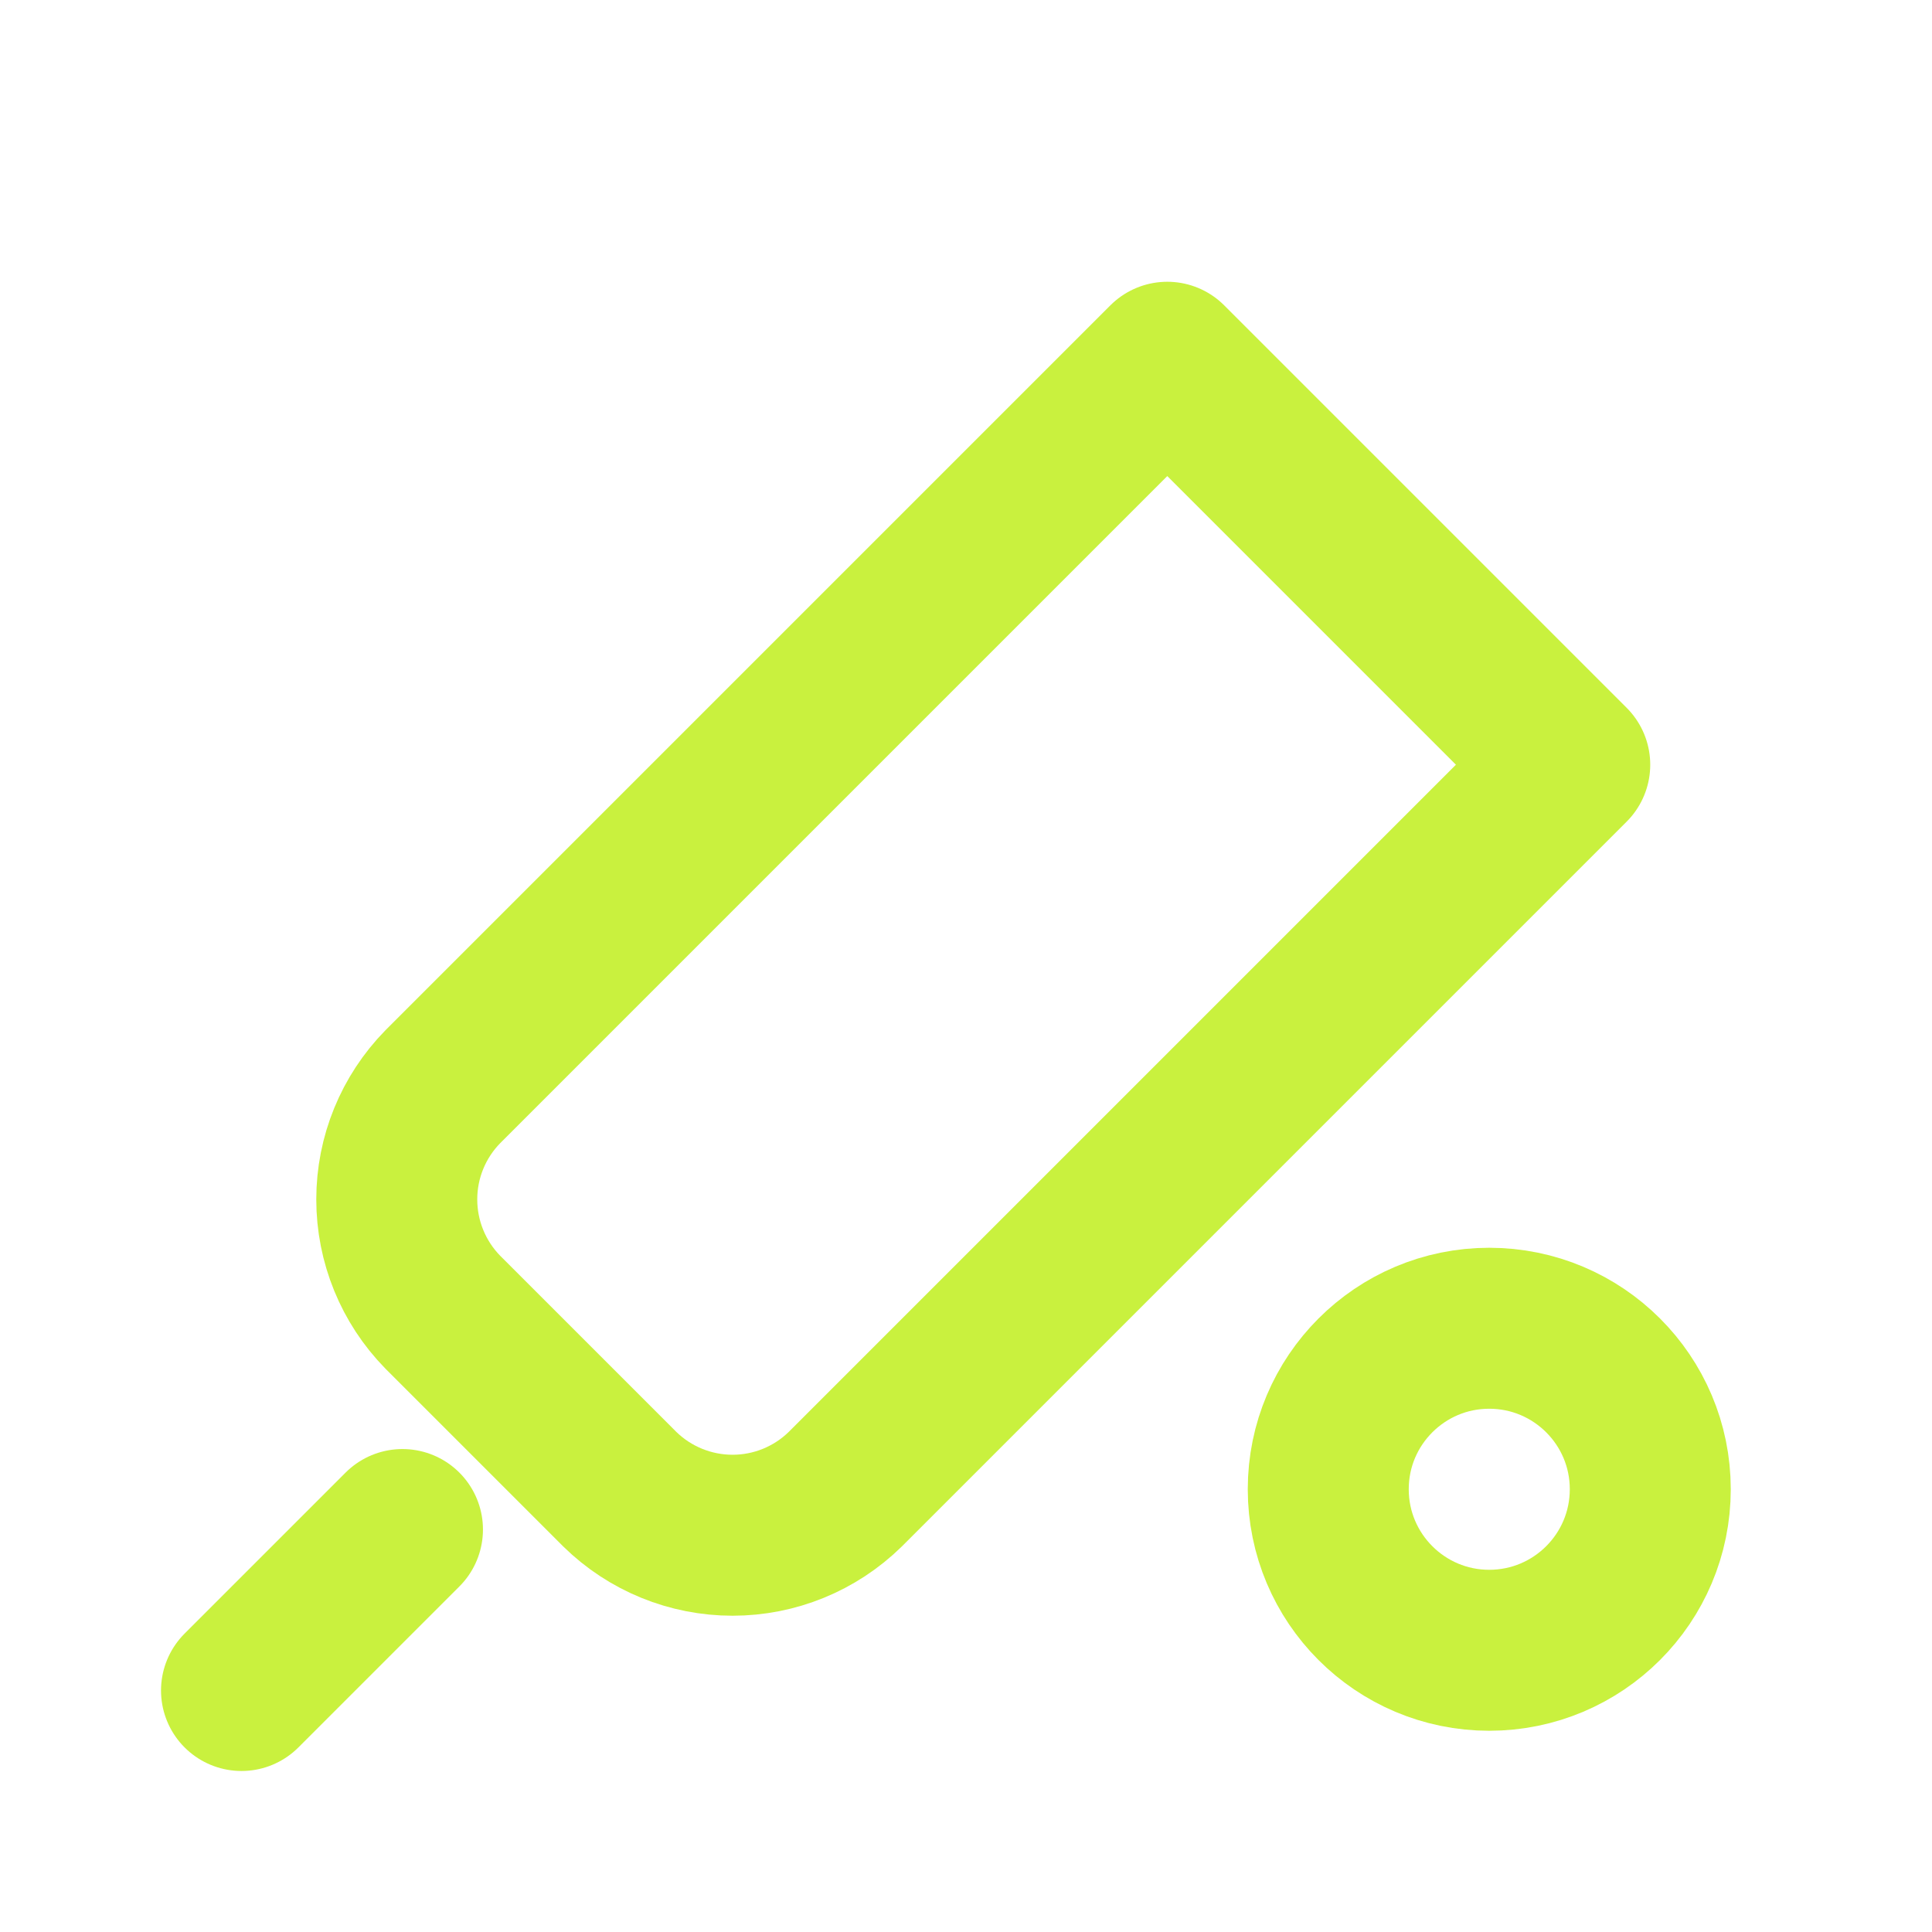
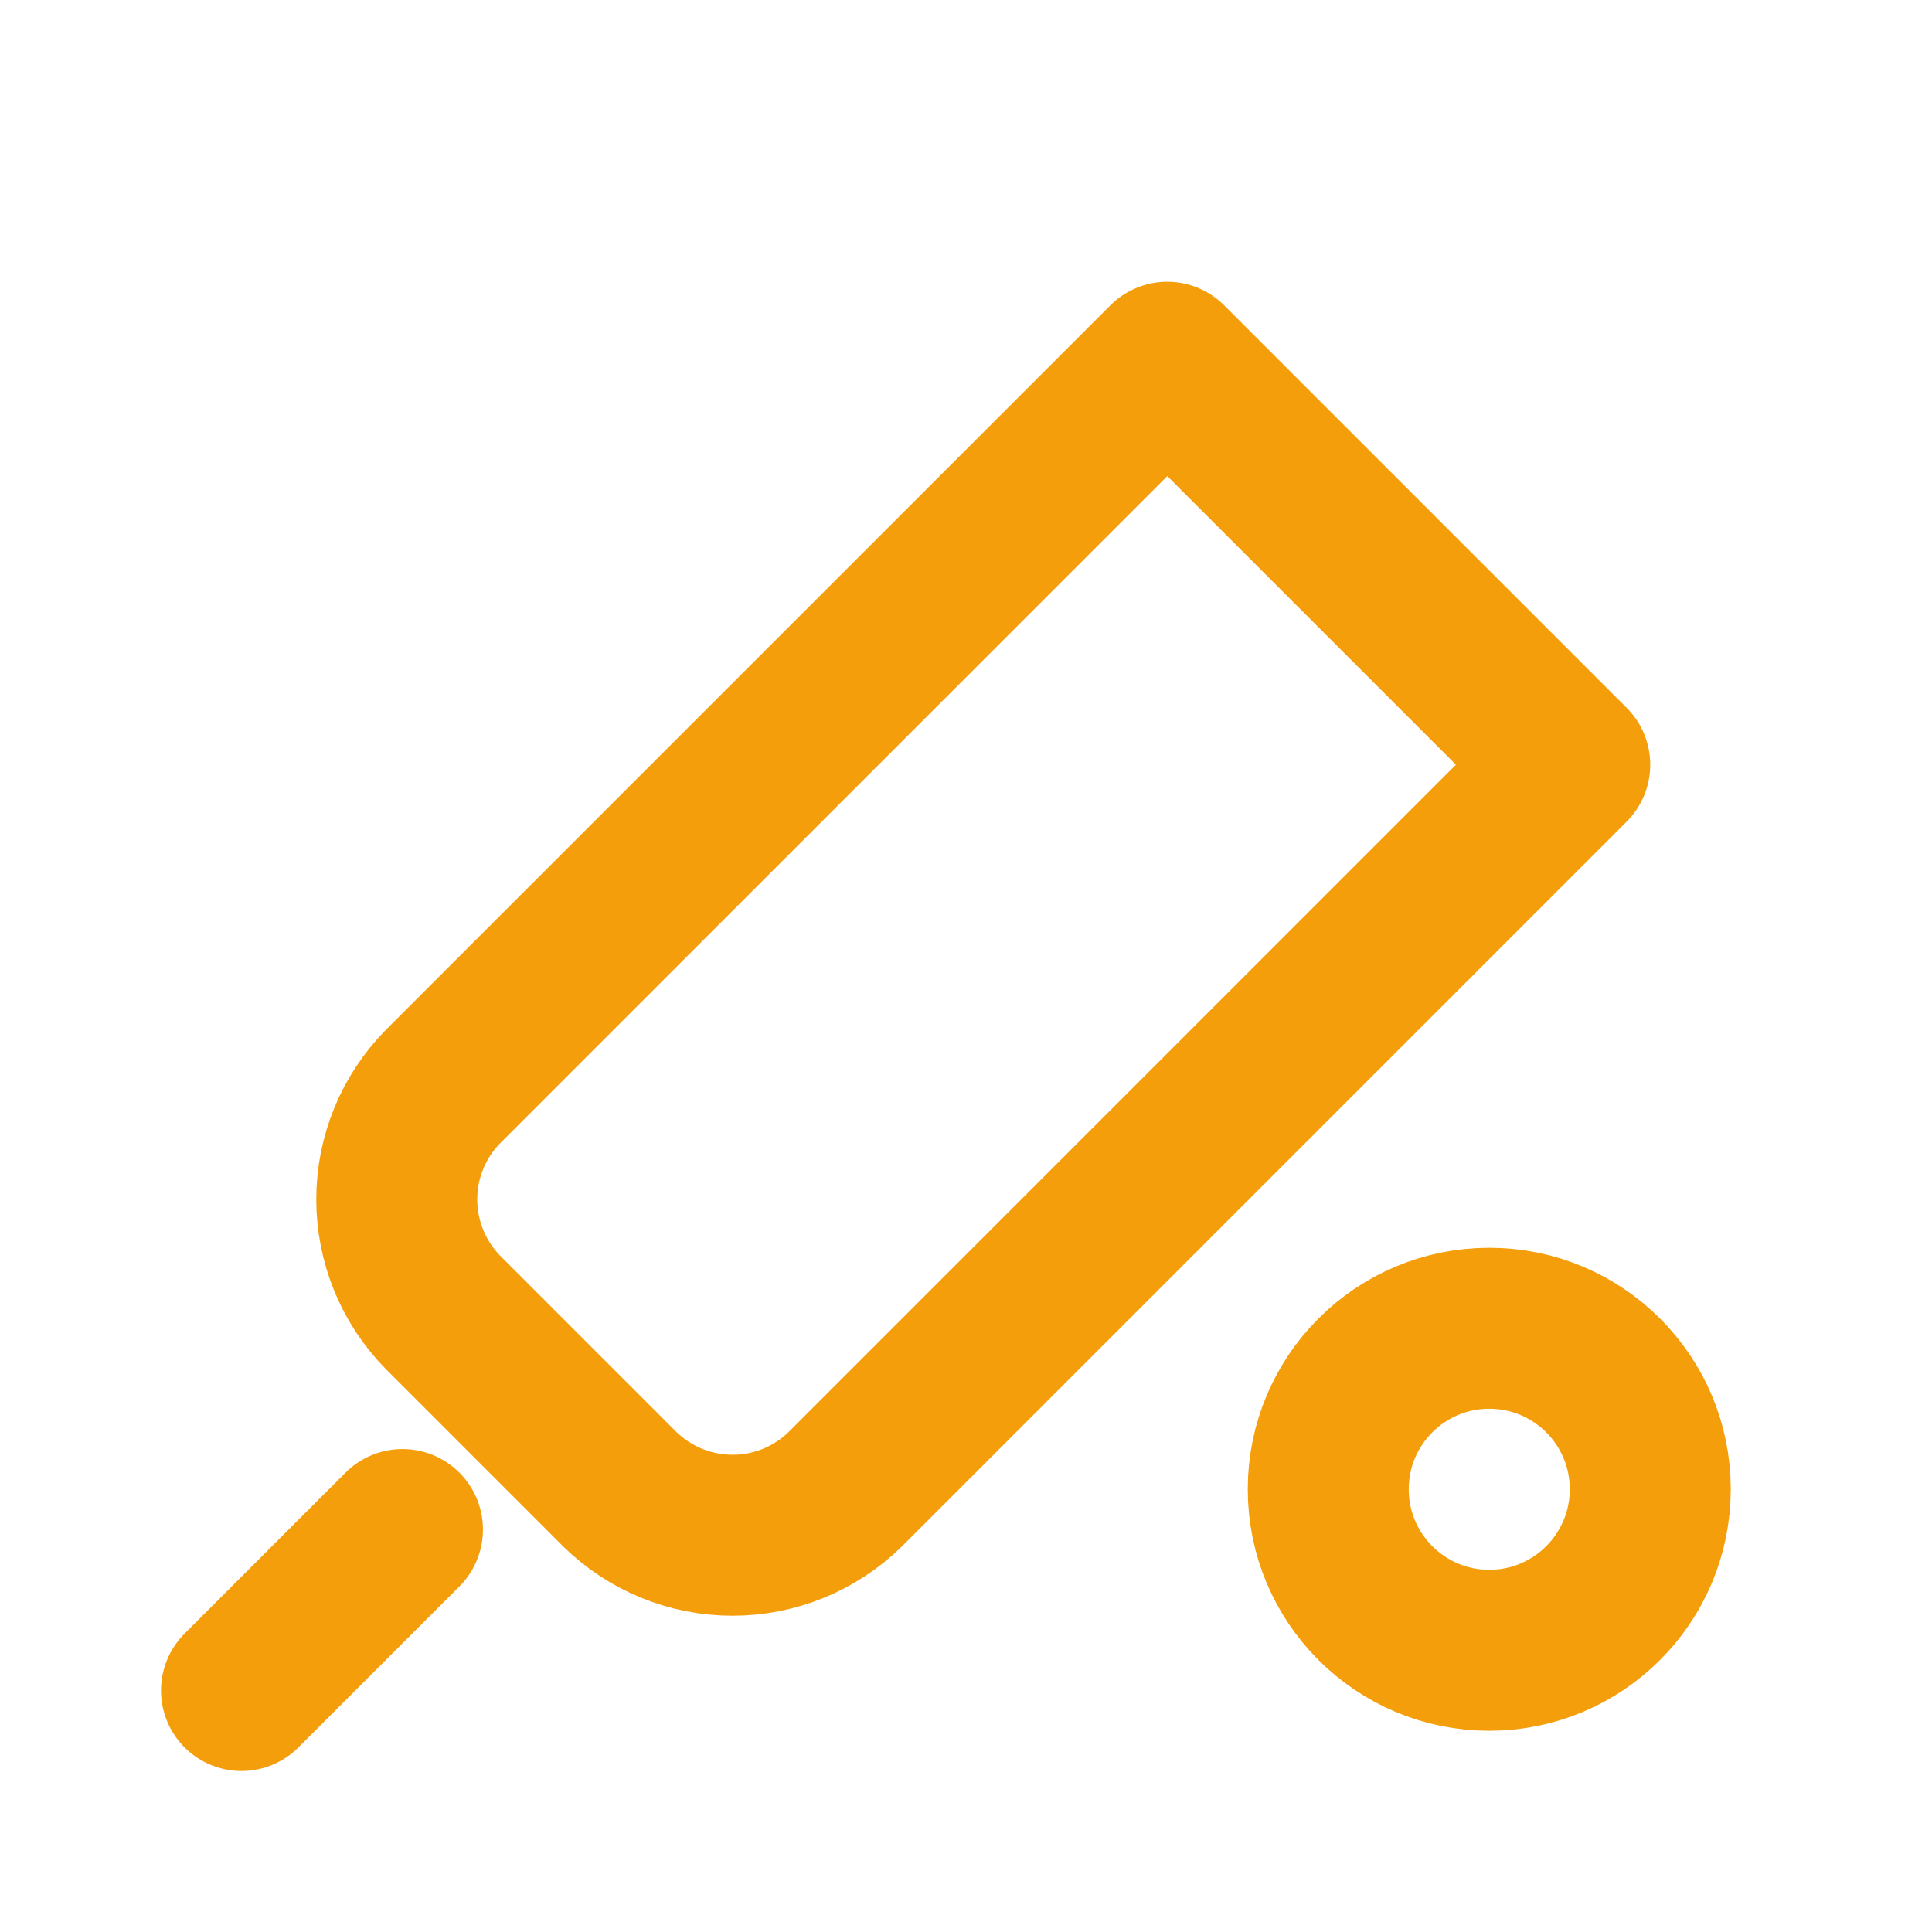
<svg xmlns="http://www.w3.org/2000/svg" preserveAspectRatio="none" overflow="visible" style="display: block;" width="22" height="22" viewBox="0 0 22 22" fill="none">
  <g id="Icon">
-     <path id="Vector" d="M13.292 4.125L17.875 8.708L9.625 16.958C9.282 17.294 8.822 17.482 8.342 17.482C7.862 17.482 7.401 17.294 7.058 16.958L5.042 14.942C4.706 14.599 4.518 14.138 4.518 13.658C4.518 13.178 4.706 12.718 5.042 12.375L13.292 4.125Z" stroke-width="1.833" stroke-linecap="round" stroke-linejoin="round" stroke="#C9F13E" />
-     <path id="Vector_2" d="M4.583 17.417L2.75 19.25" stroke-width="1.833" stroke-linecap="round" stroke-linejoin="round" stroke="#C9F13E" />
-     <path id="Vector_3" d="M18.792 16.958C18.792 17.971 17.971 18.792 16.958 18.792C15.946 18.792 15.125 17.971 15.125 16.958C15.125 15.946 15.946 15.125 16.958 15.125C17.971 15.125 18.792 15.946 18.792 16.958Z" stroke-width="1.833" stroke-linecap="round" stroke-linejoin="round" stroke="#C9F13E" />
+     <path id="Vector" d="M13.292 4.125L17.875 8.708L9.625 16.958C9.282 17.294 8.822 17.482 8.342 17.482C7.862 17.482 7.401 17.294 7.058 16.958L5.042 14.942C4.706 14.599 4.518 14.138 4.518 13.658C4.518 13.178 4.706 12.718 5.042 12.375L13.292 4.125Z" stroke-width="1.833" stroke-linecap="round" stroke-linejoin="round" stroke="#F59E0B" />
+     <path id="Vector_2" d="M4.583 17.417L2.75 19.25" stroke-width="1.833" stroke-linecap="round" stroke-linejoin="round" stroke="#F59E0B" />
+     <path id="Vector_3" d="M18.792 16.958C18.792 17.971 17.971 18.792 16.958 18.792C15.946 18.792 15.125 17.971 15.125 16.958C15.125 15.946 15.946 15.125 16.958 15.125C17.971 15.125 18.792 15.946 18.792 16.958Z" stroke-width="1.833" stroke-linecap="round" stroke-linejoin="round" stroke="#F59E0B" />
  </g>
</svg>
